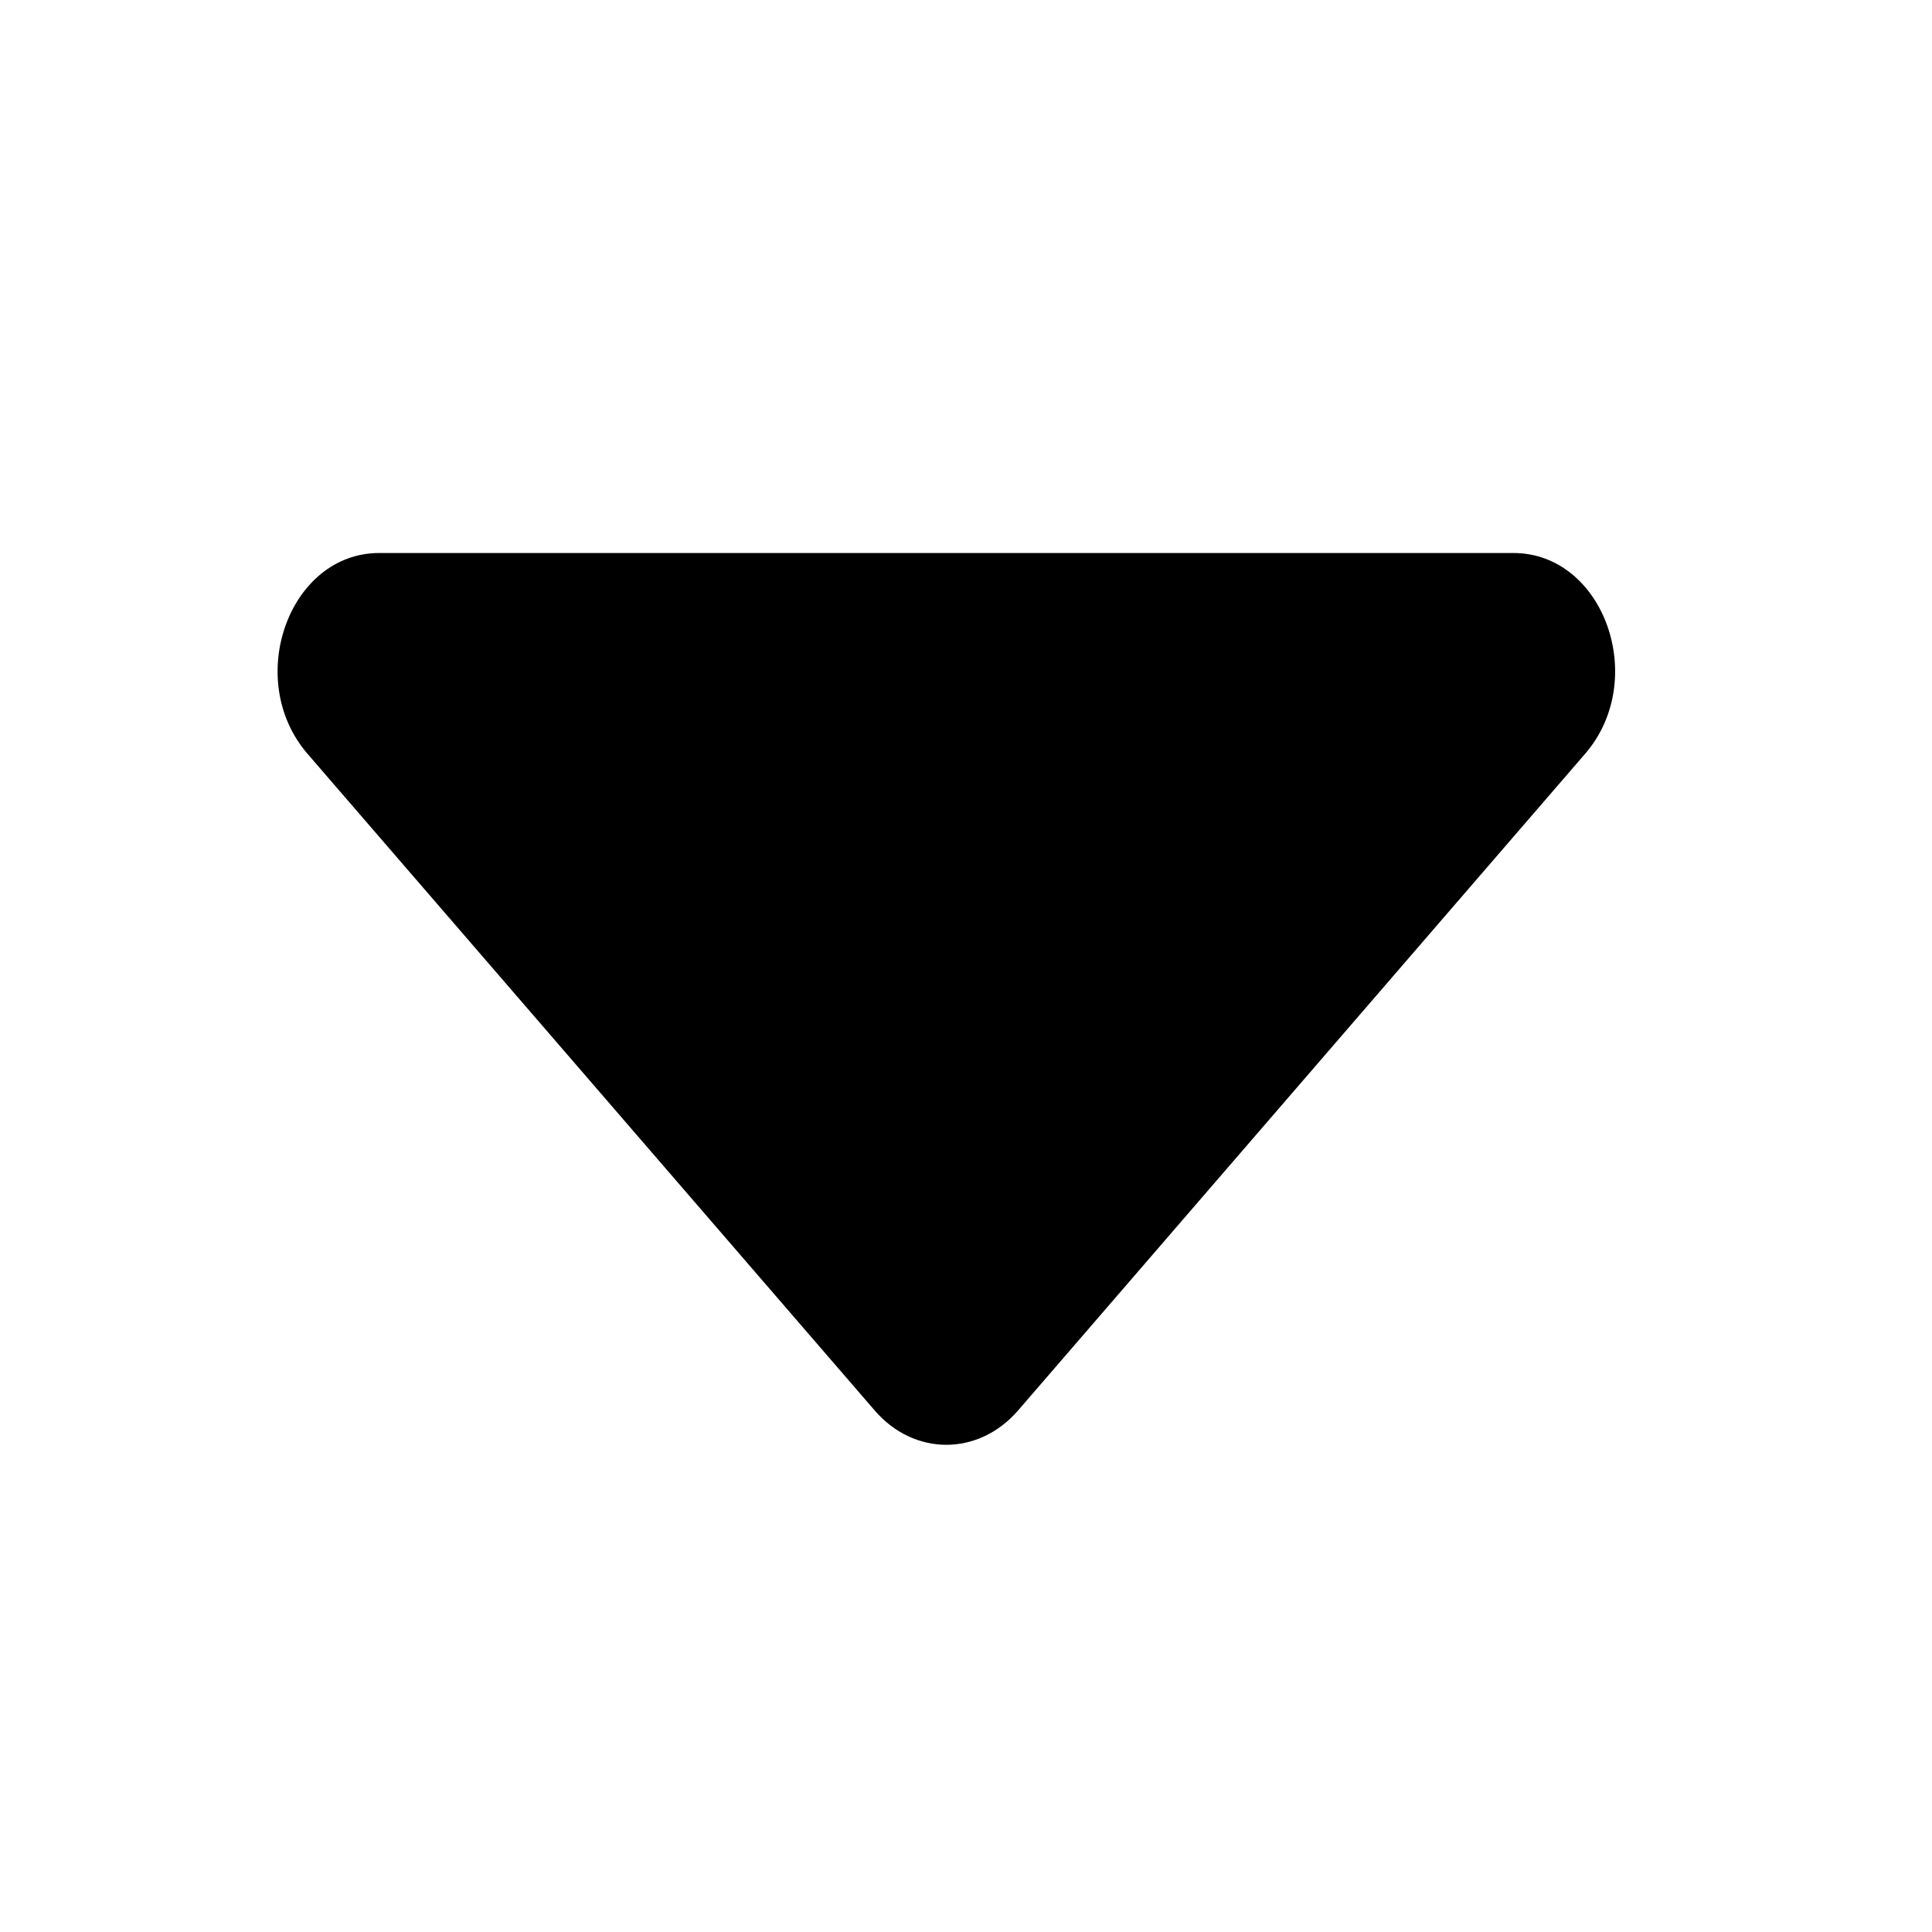
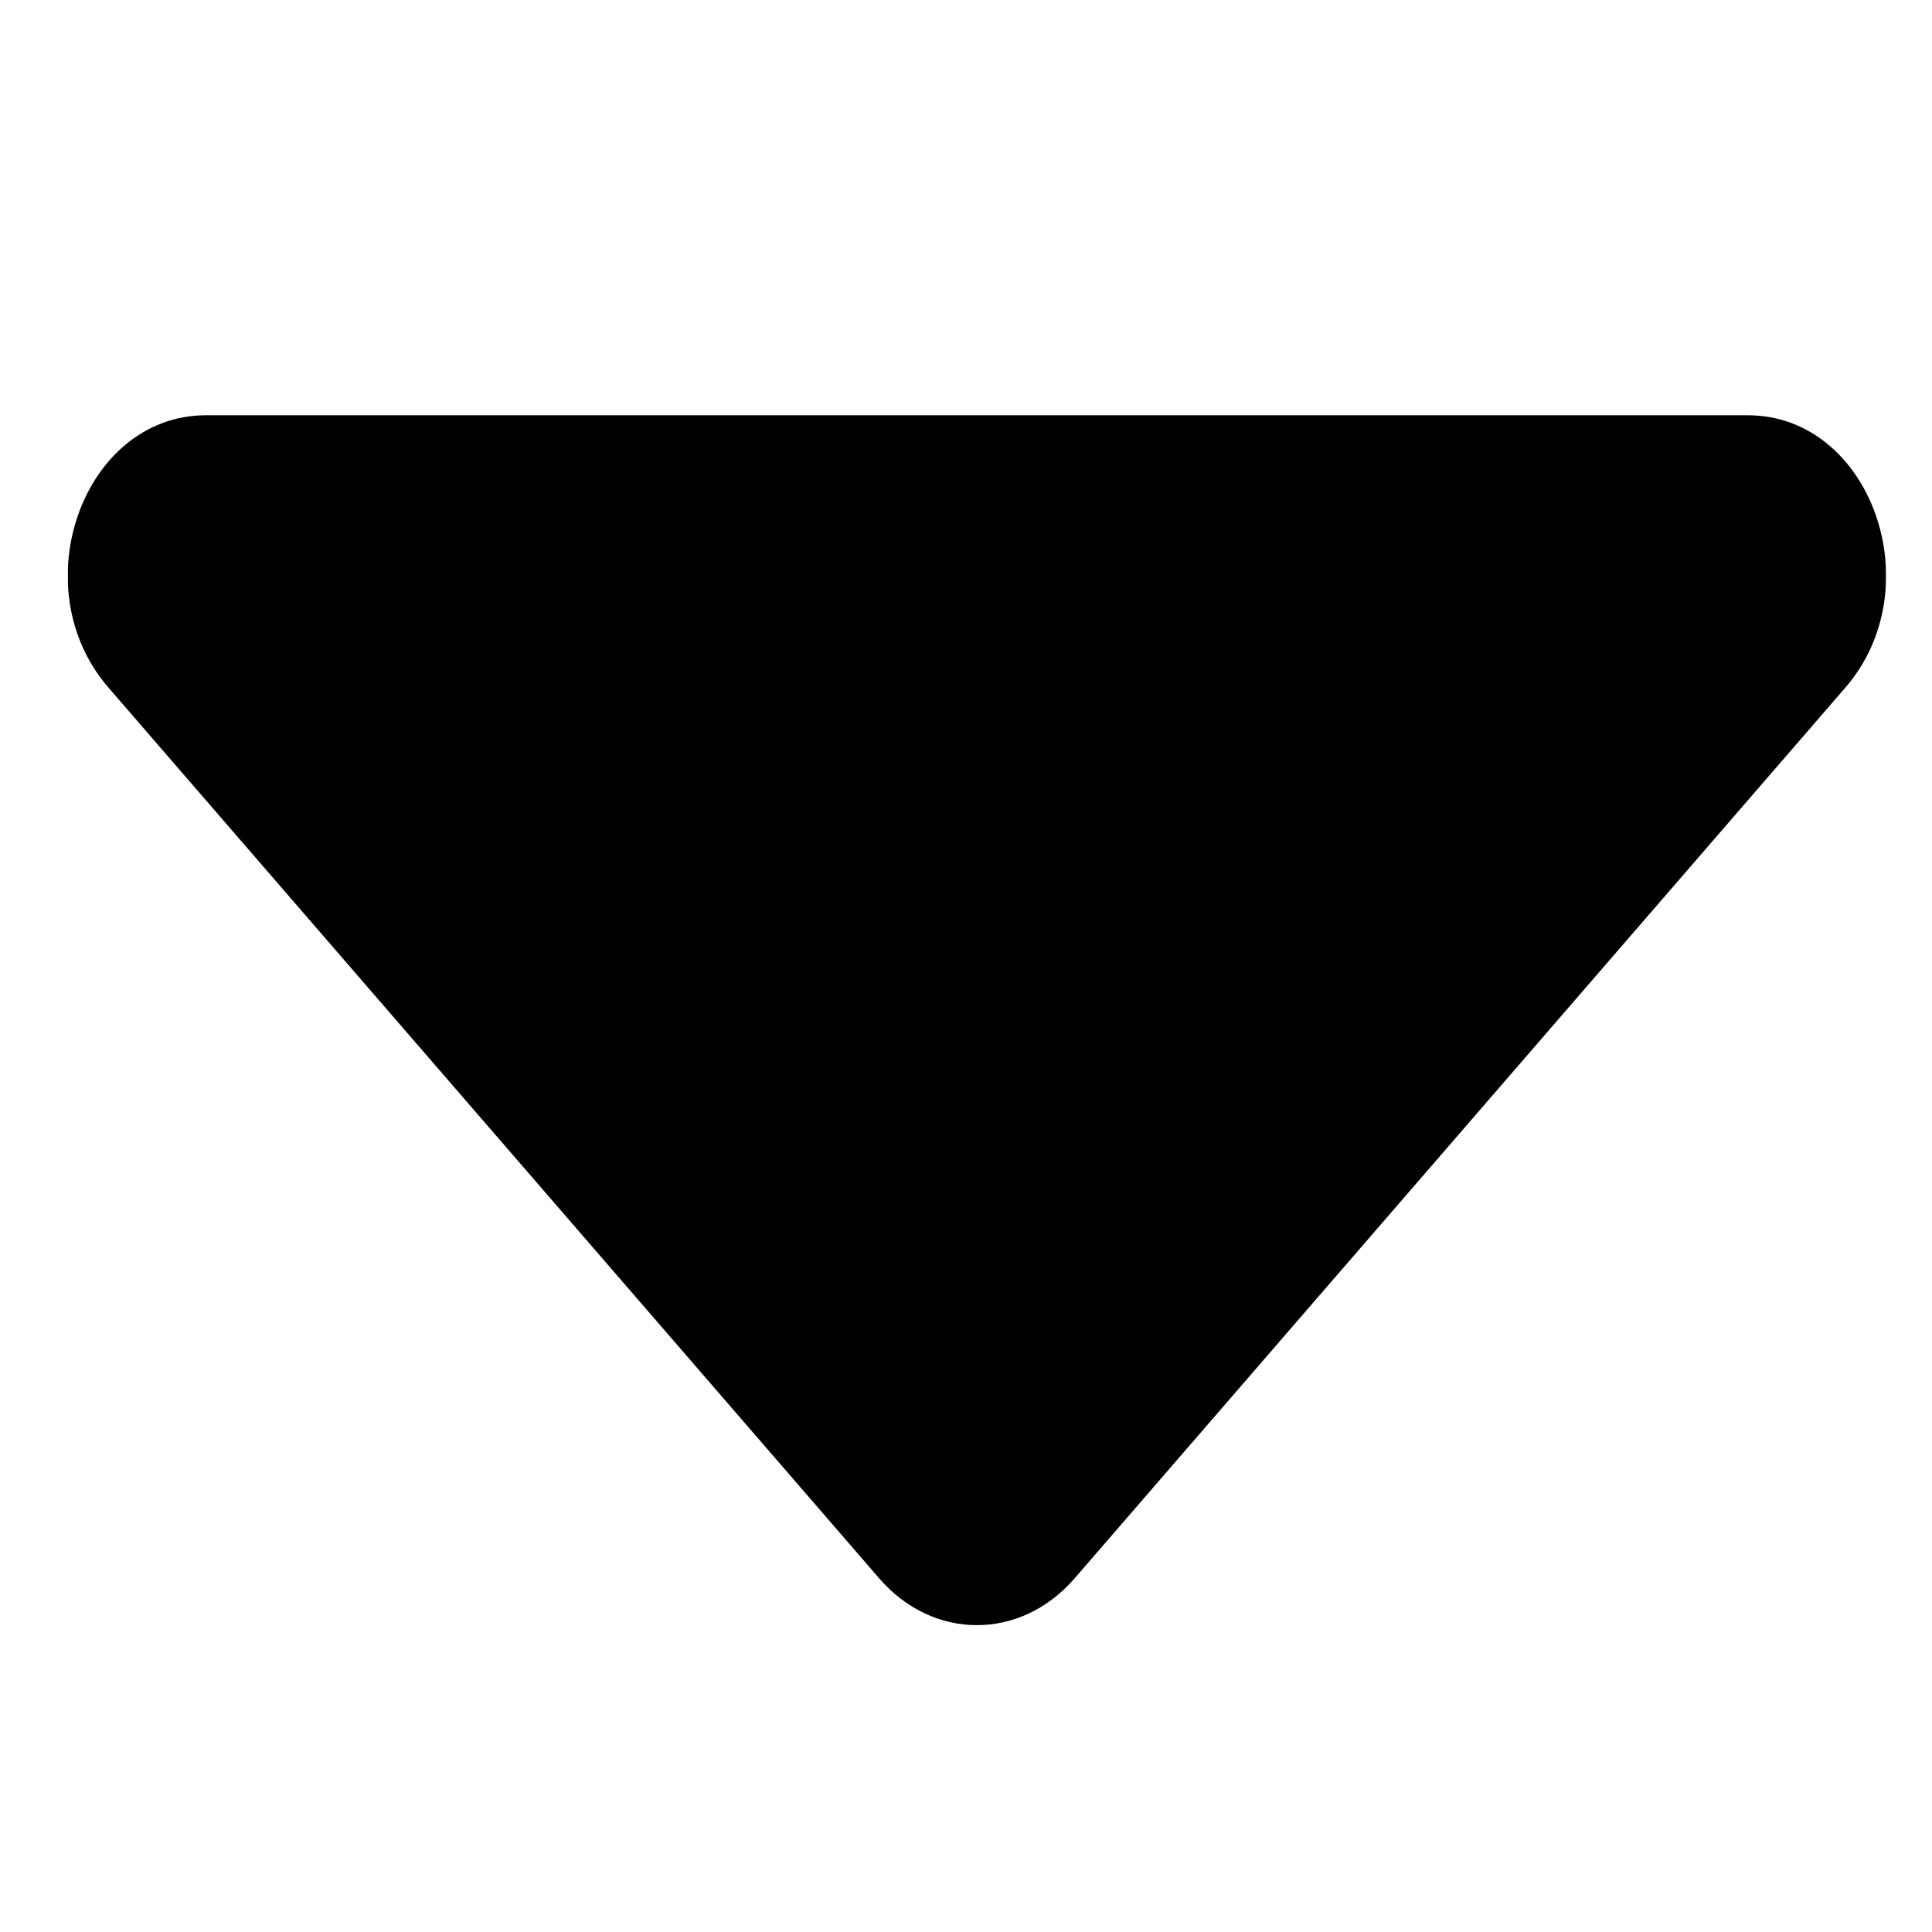
- <svg xmlns="http://www.w3.org/2000/svg" width="13" height="13" viewBox="0 0 13 13" fill="none">
-   <mask id="mask0_368_72" style="mask-type:alpha" maskUnits="userSpaceOnUse" x="0" y="0" width="13" height="13">
-     <rect x="0.368" y="0.721" width="12" height="12" fill="#DCDCDC" />
+ <svg xmlns="http://www.w3.org/2000/svg" width="17" height="17" viewBox="0 0 17 17" fill="none">
+   <mask id="mask0_368_72" style="mask-type:alpha" maskUnits="userSpaceOnUse" x="0" y="0" width="17" height="17">
+     <rect x="0.596" y="0.977" width="16" height="16" fill="#DCDCDC" />
  </mask>
  <g mask="url(#mask0_368_72)">
-     <path d="M6.851 9.49C6.584 9.799 6.151 9.799 5.885 9.49L2.069 5.072C1.639 4.573 1.944 3.721 2.552 3.721L10.183 3.721C10.792 3.721 11.097 4.573 10.666 5.072L6.851 9.49Z" fill="black" />
+     <path d="M9.455 13.889C8.98 14.437 8.211 14.437 7.737 13.889L0.954 6.05C0.189 5.166 0.731 3.654 1.813 3.654L15.379 3.654C16.461 3.654 17.003 5.166 16.238 6.05L9.455 13.889Z" fill="black" />
  </g>
</svg>
